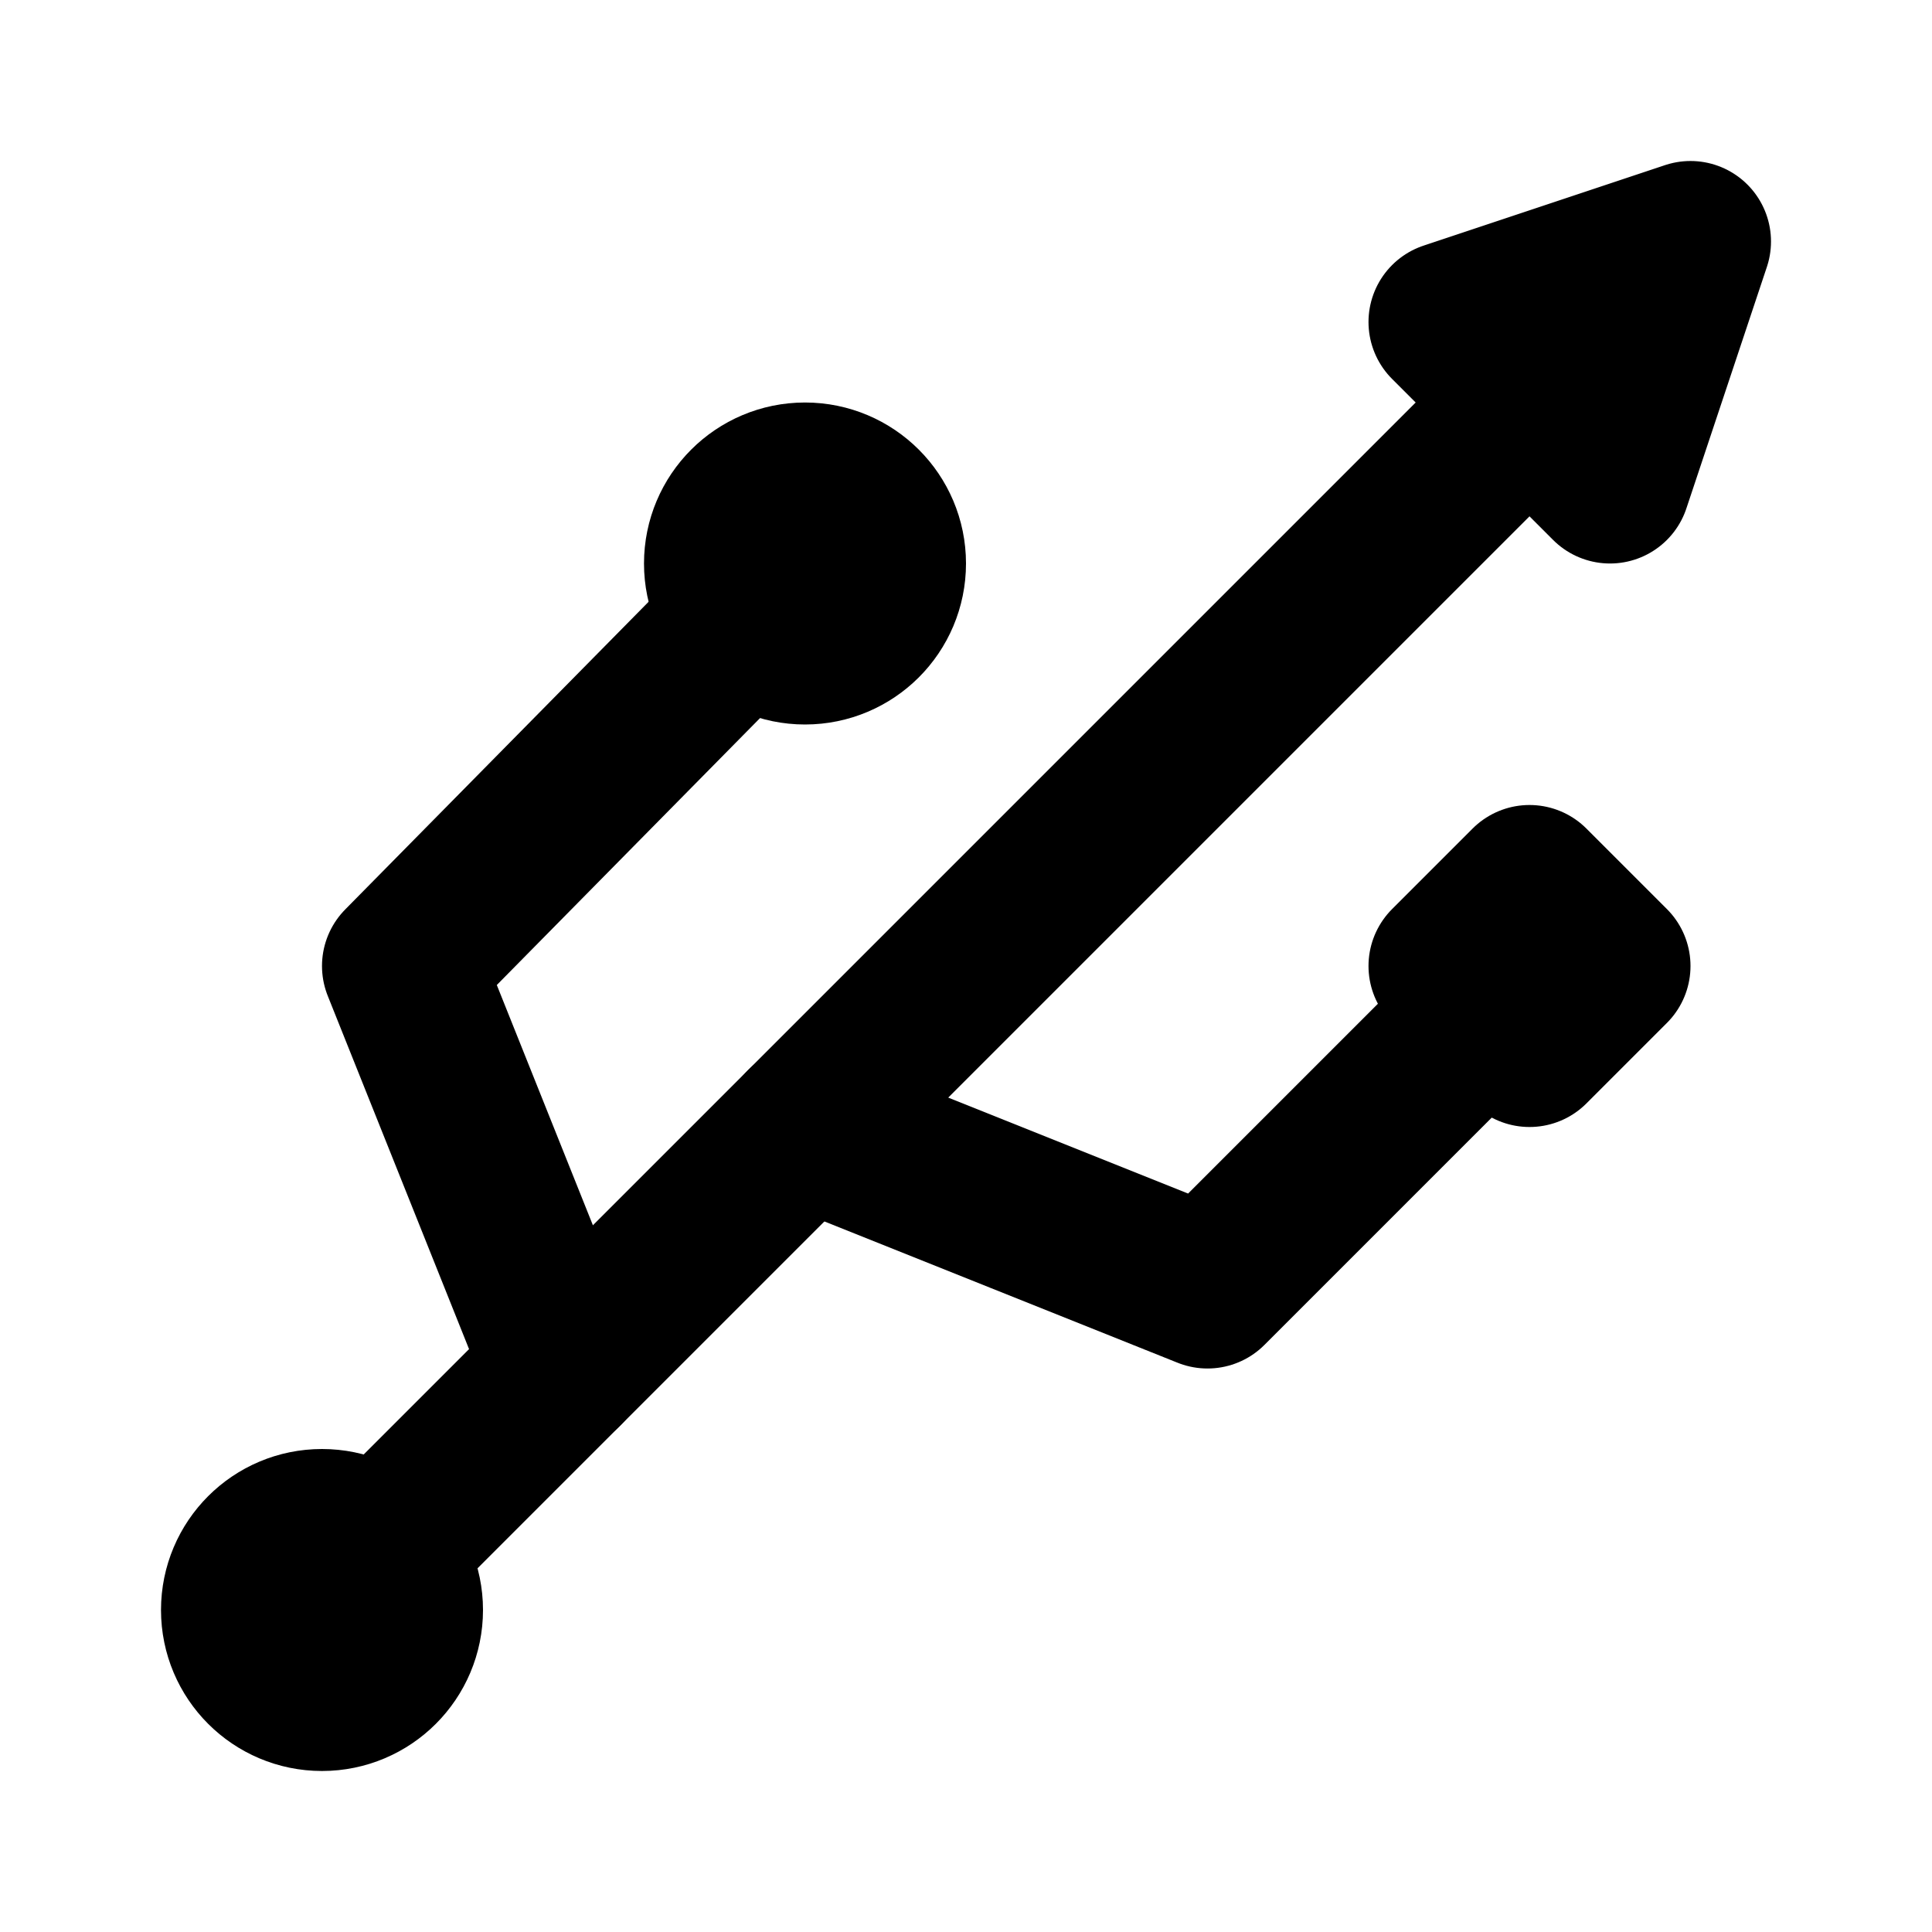
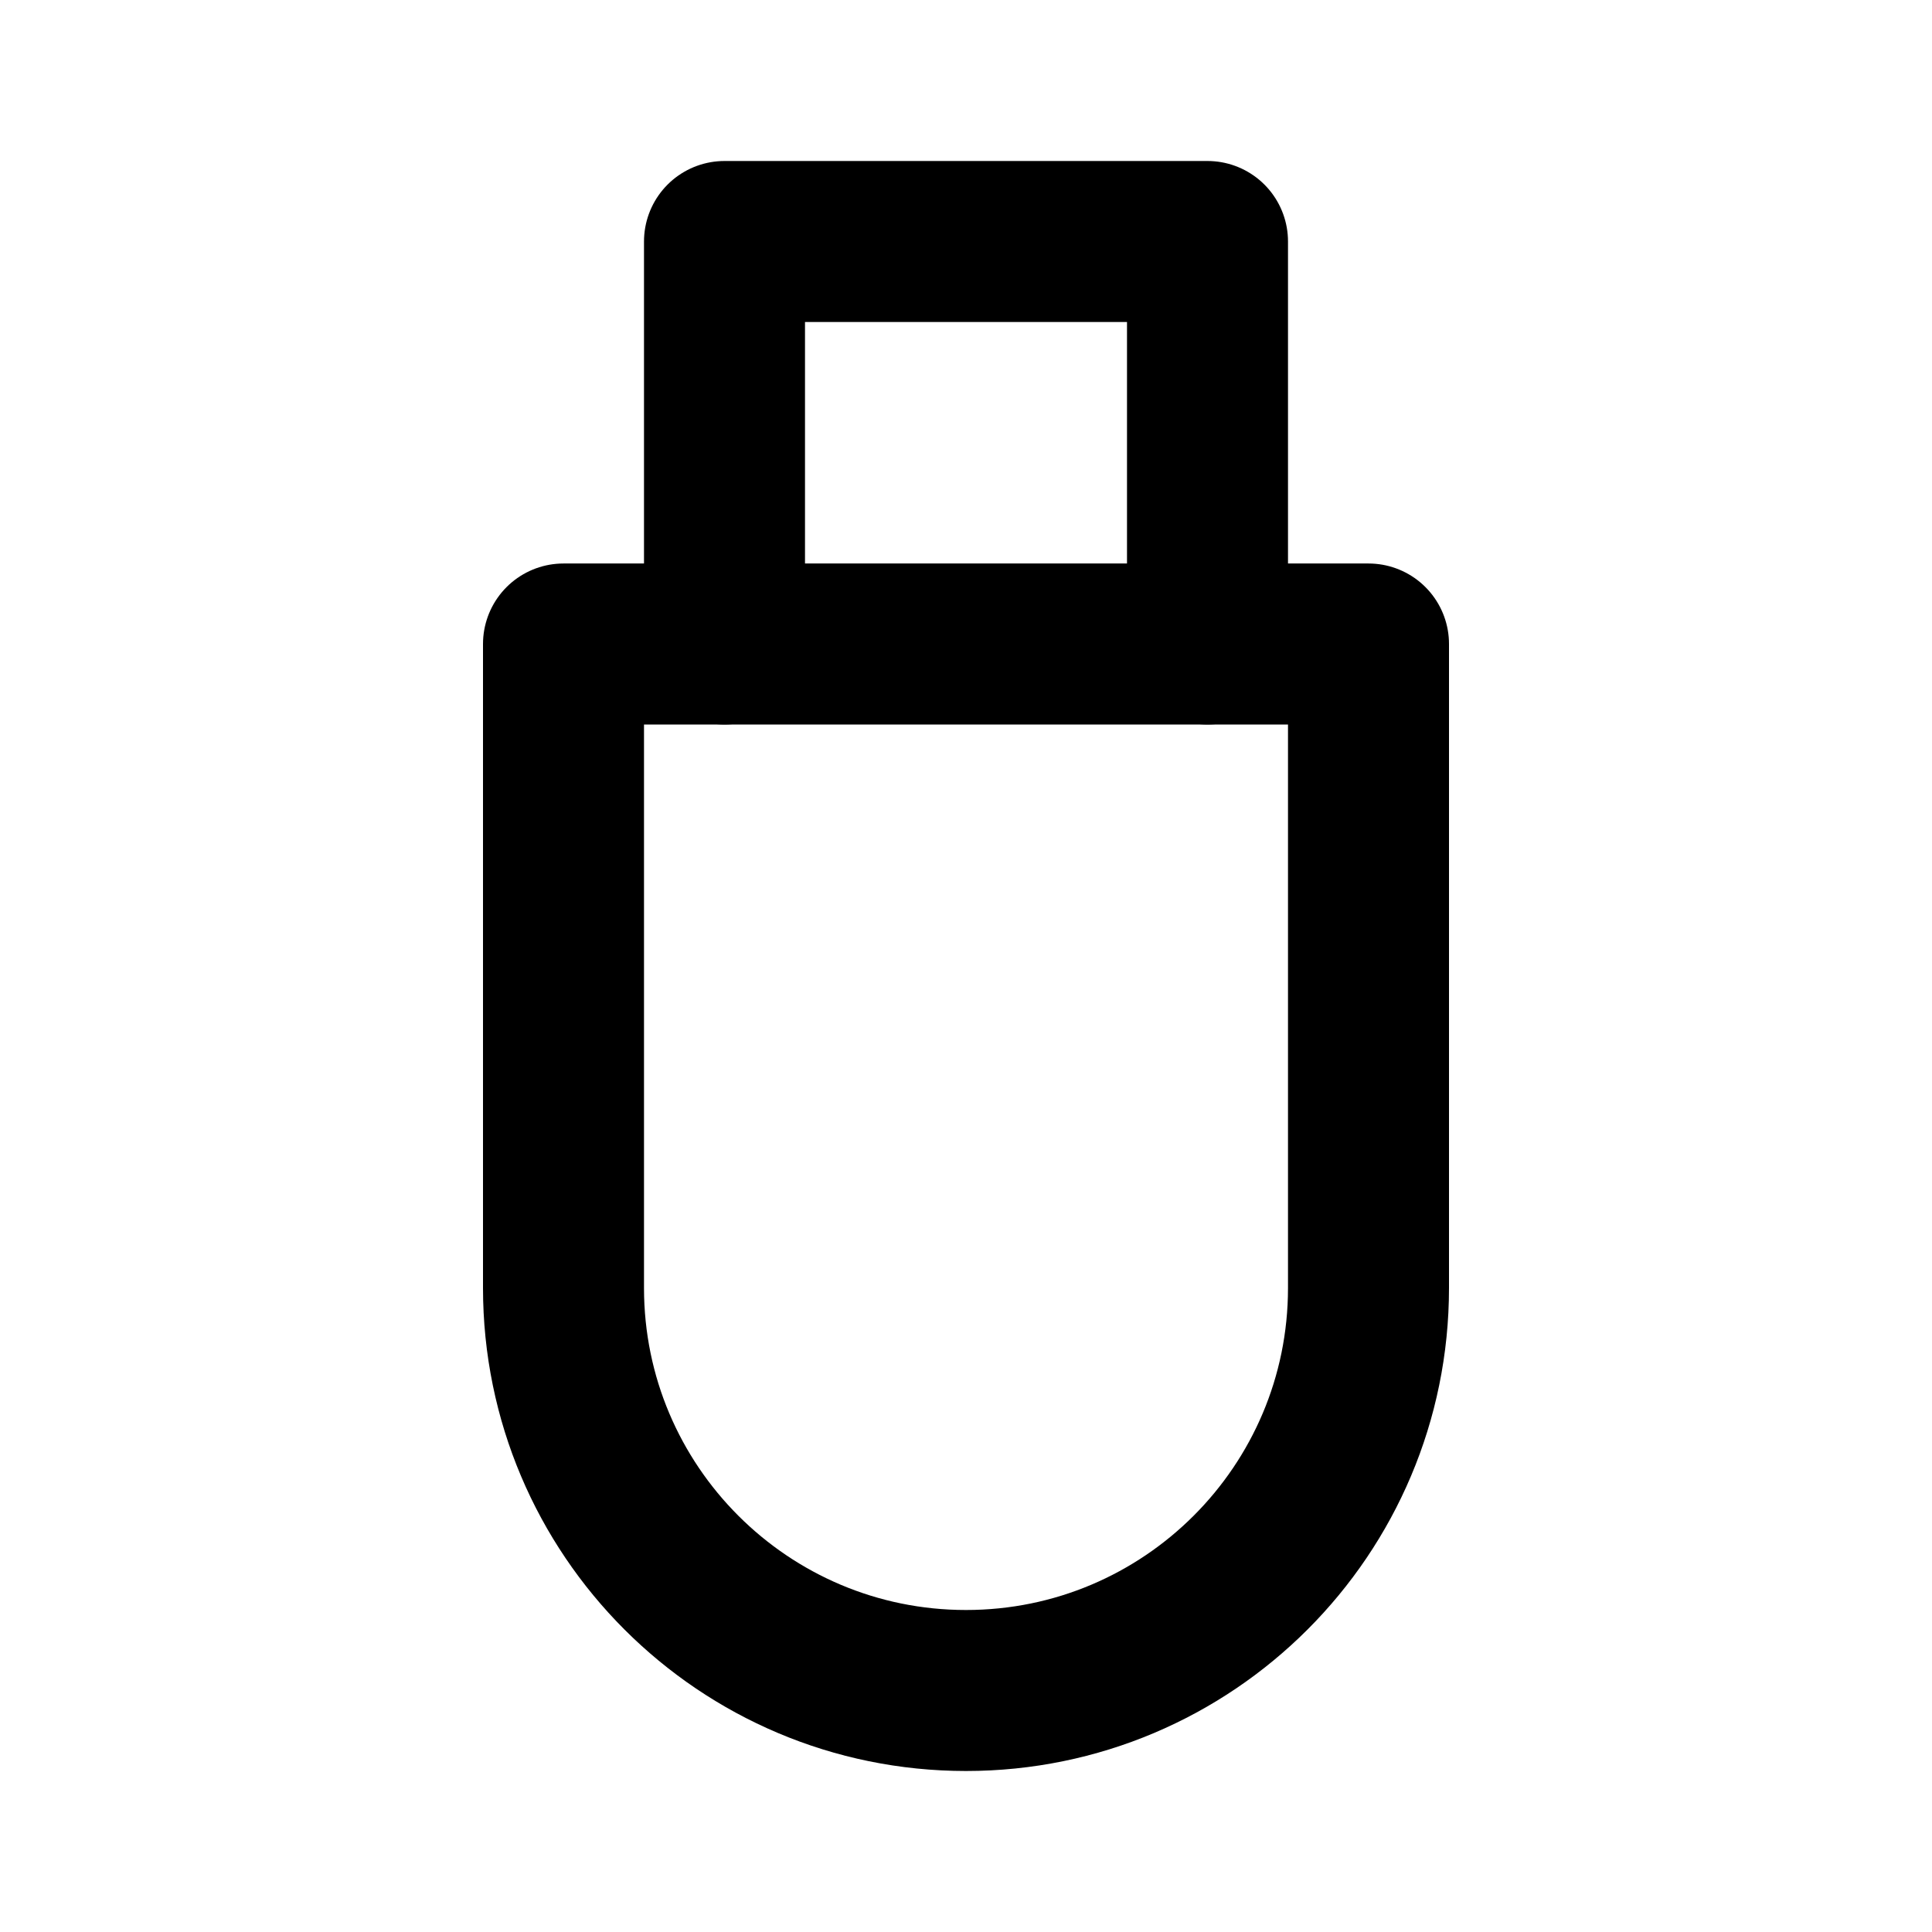
- <svg xmlns="http://www.w3.org/2000/svg" width="24" height="24" viewBox="0 0 24 24" fill="none" stroke="currentColor" stroke-width="2" stroke-linecap="round" stroke-linejoin="round">
-   <circle cx="10" cy="7" r="1" />
-   <circle cx="4" cy="20" r="1" />
-   <path d="M4.7 19.3 19 5" />
-   <path d="m21 3-3 1 2 2Z" />
-   <path d="M9.26 7.68 5 12l2 5" />
-   <path d="m10 14 5 2 3.5-3.5" />
-   <path d="m18 12 1-1 1 1-1 1Z" />
+ <svg xmlns="http://www.w3.org/2000/svg" width="24" height="24" viewBox="0 0 24 24" fill="none" stroke="currentColor" stroke-width="2" stroke-linecap="round" stroke-linejoin="round" class="icon icon-tabler icons-tabler-outline icon-tabler-device-usb">
+   <path stroke="none" d="M0 0h24v24H0z" fill="none" />
+   <path d="M7 8h10v8a5 5 0 0 1 -10 0l0 -8" />
+   <path d="M9 8v-5h6v5" />
</svg>
